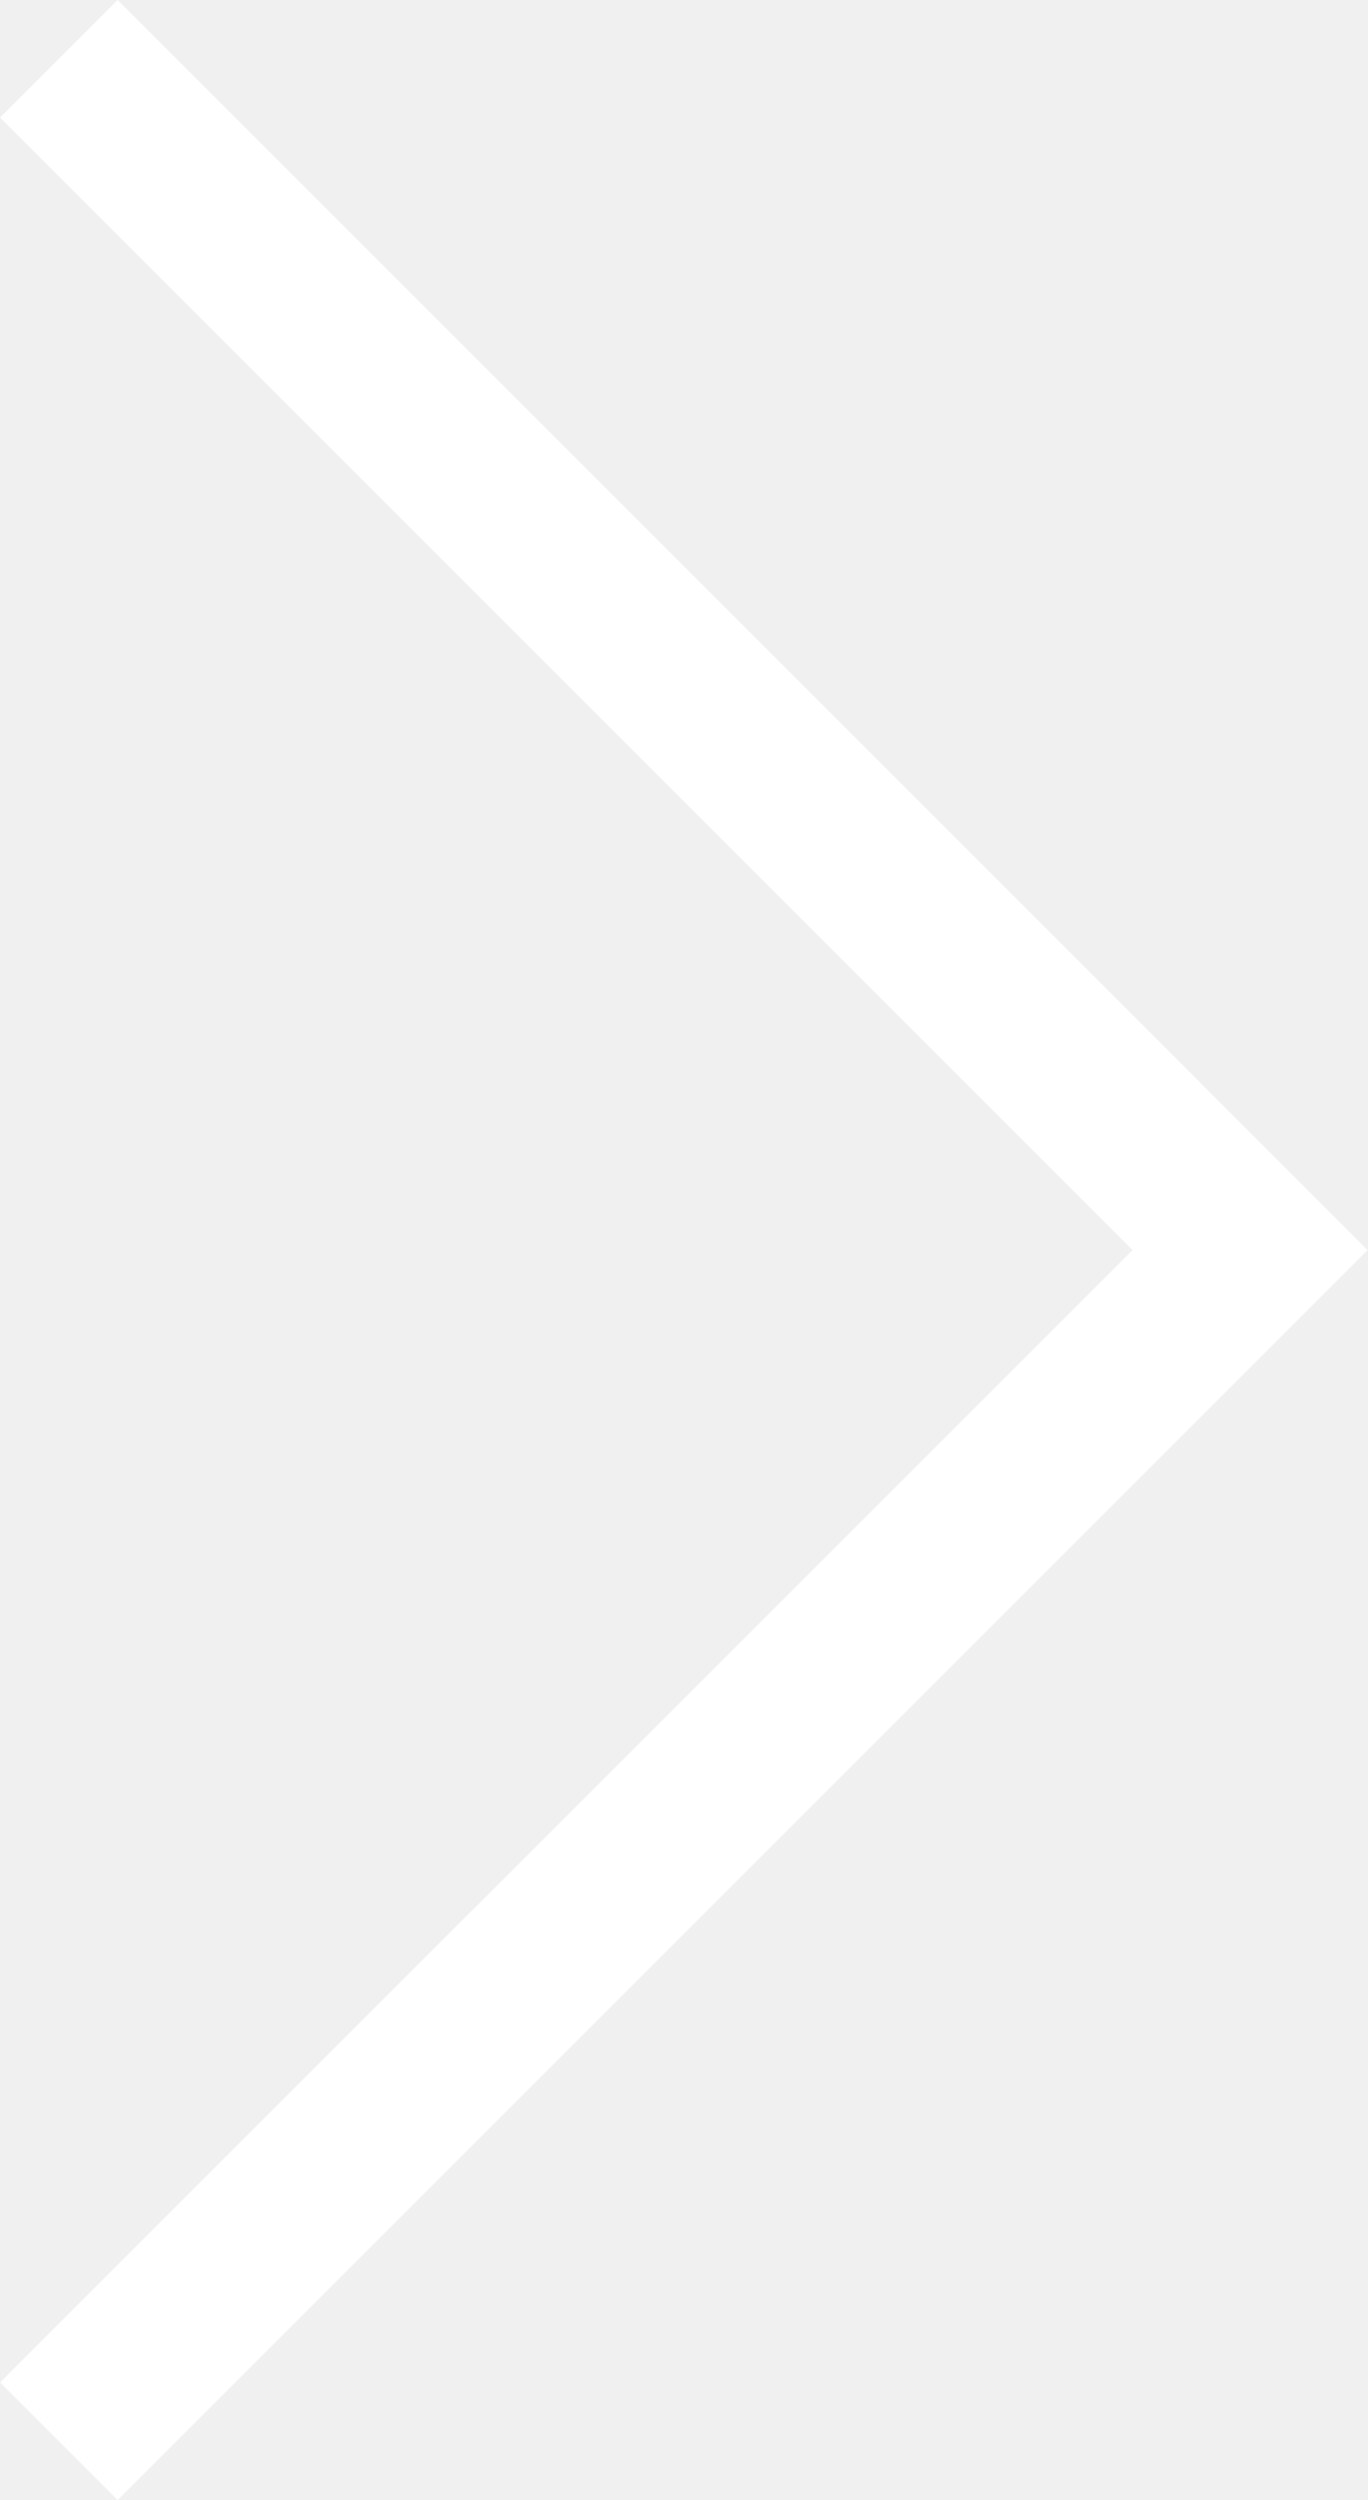
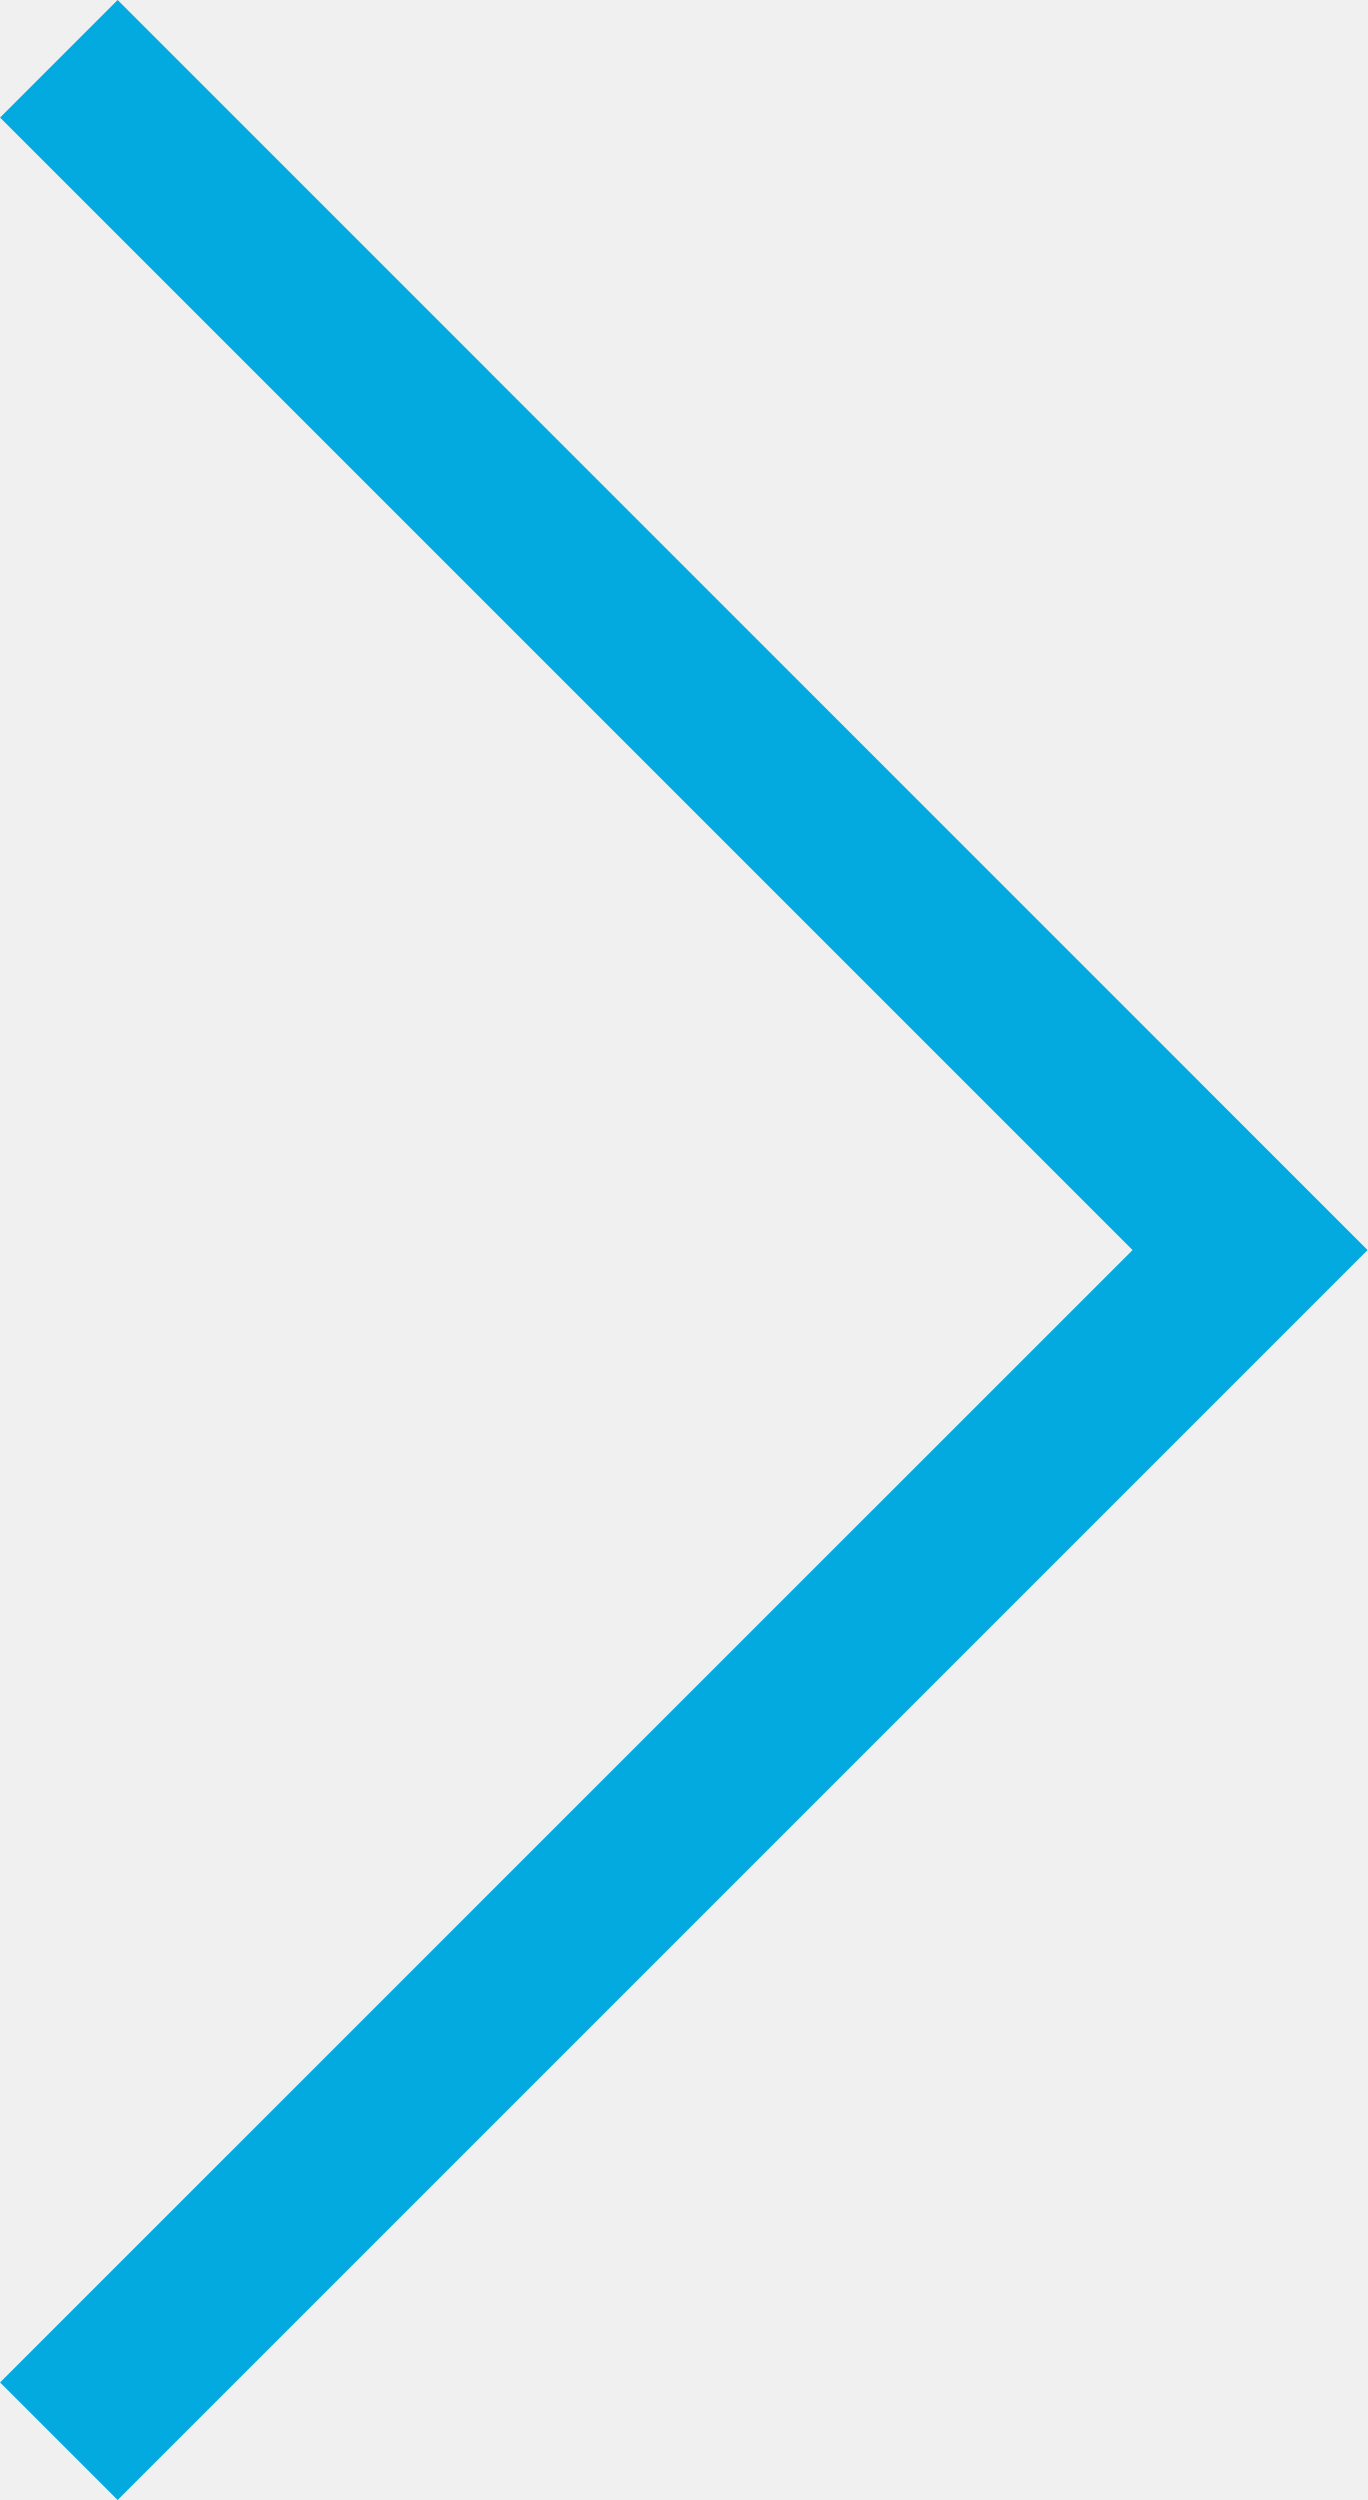
<svg xmlns="http://www.w3.org/2000/svg" width="40.63mm" height="74.27mm" viewBox="0 0 115.16 210.53">
  <defs>
-     <style>.a{fill:#fff;}</style>
+     <style>.a{fill:#02aadf;}</style>
  </defs>
  <polygon class="a" points="0 200.63 9.9 210.53 115.16 105.27 9.9 0 0 9.9 95.37 105.27 0 200.63" />
</svg>
